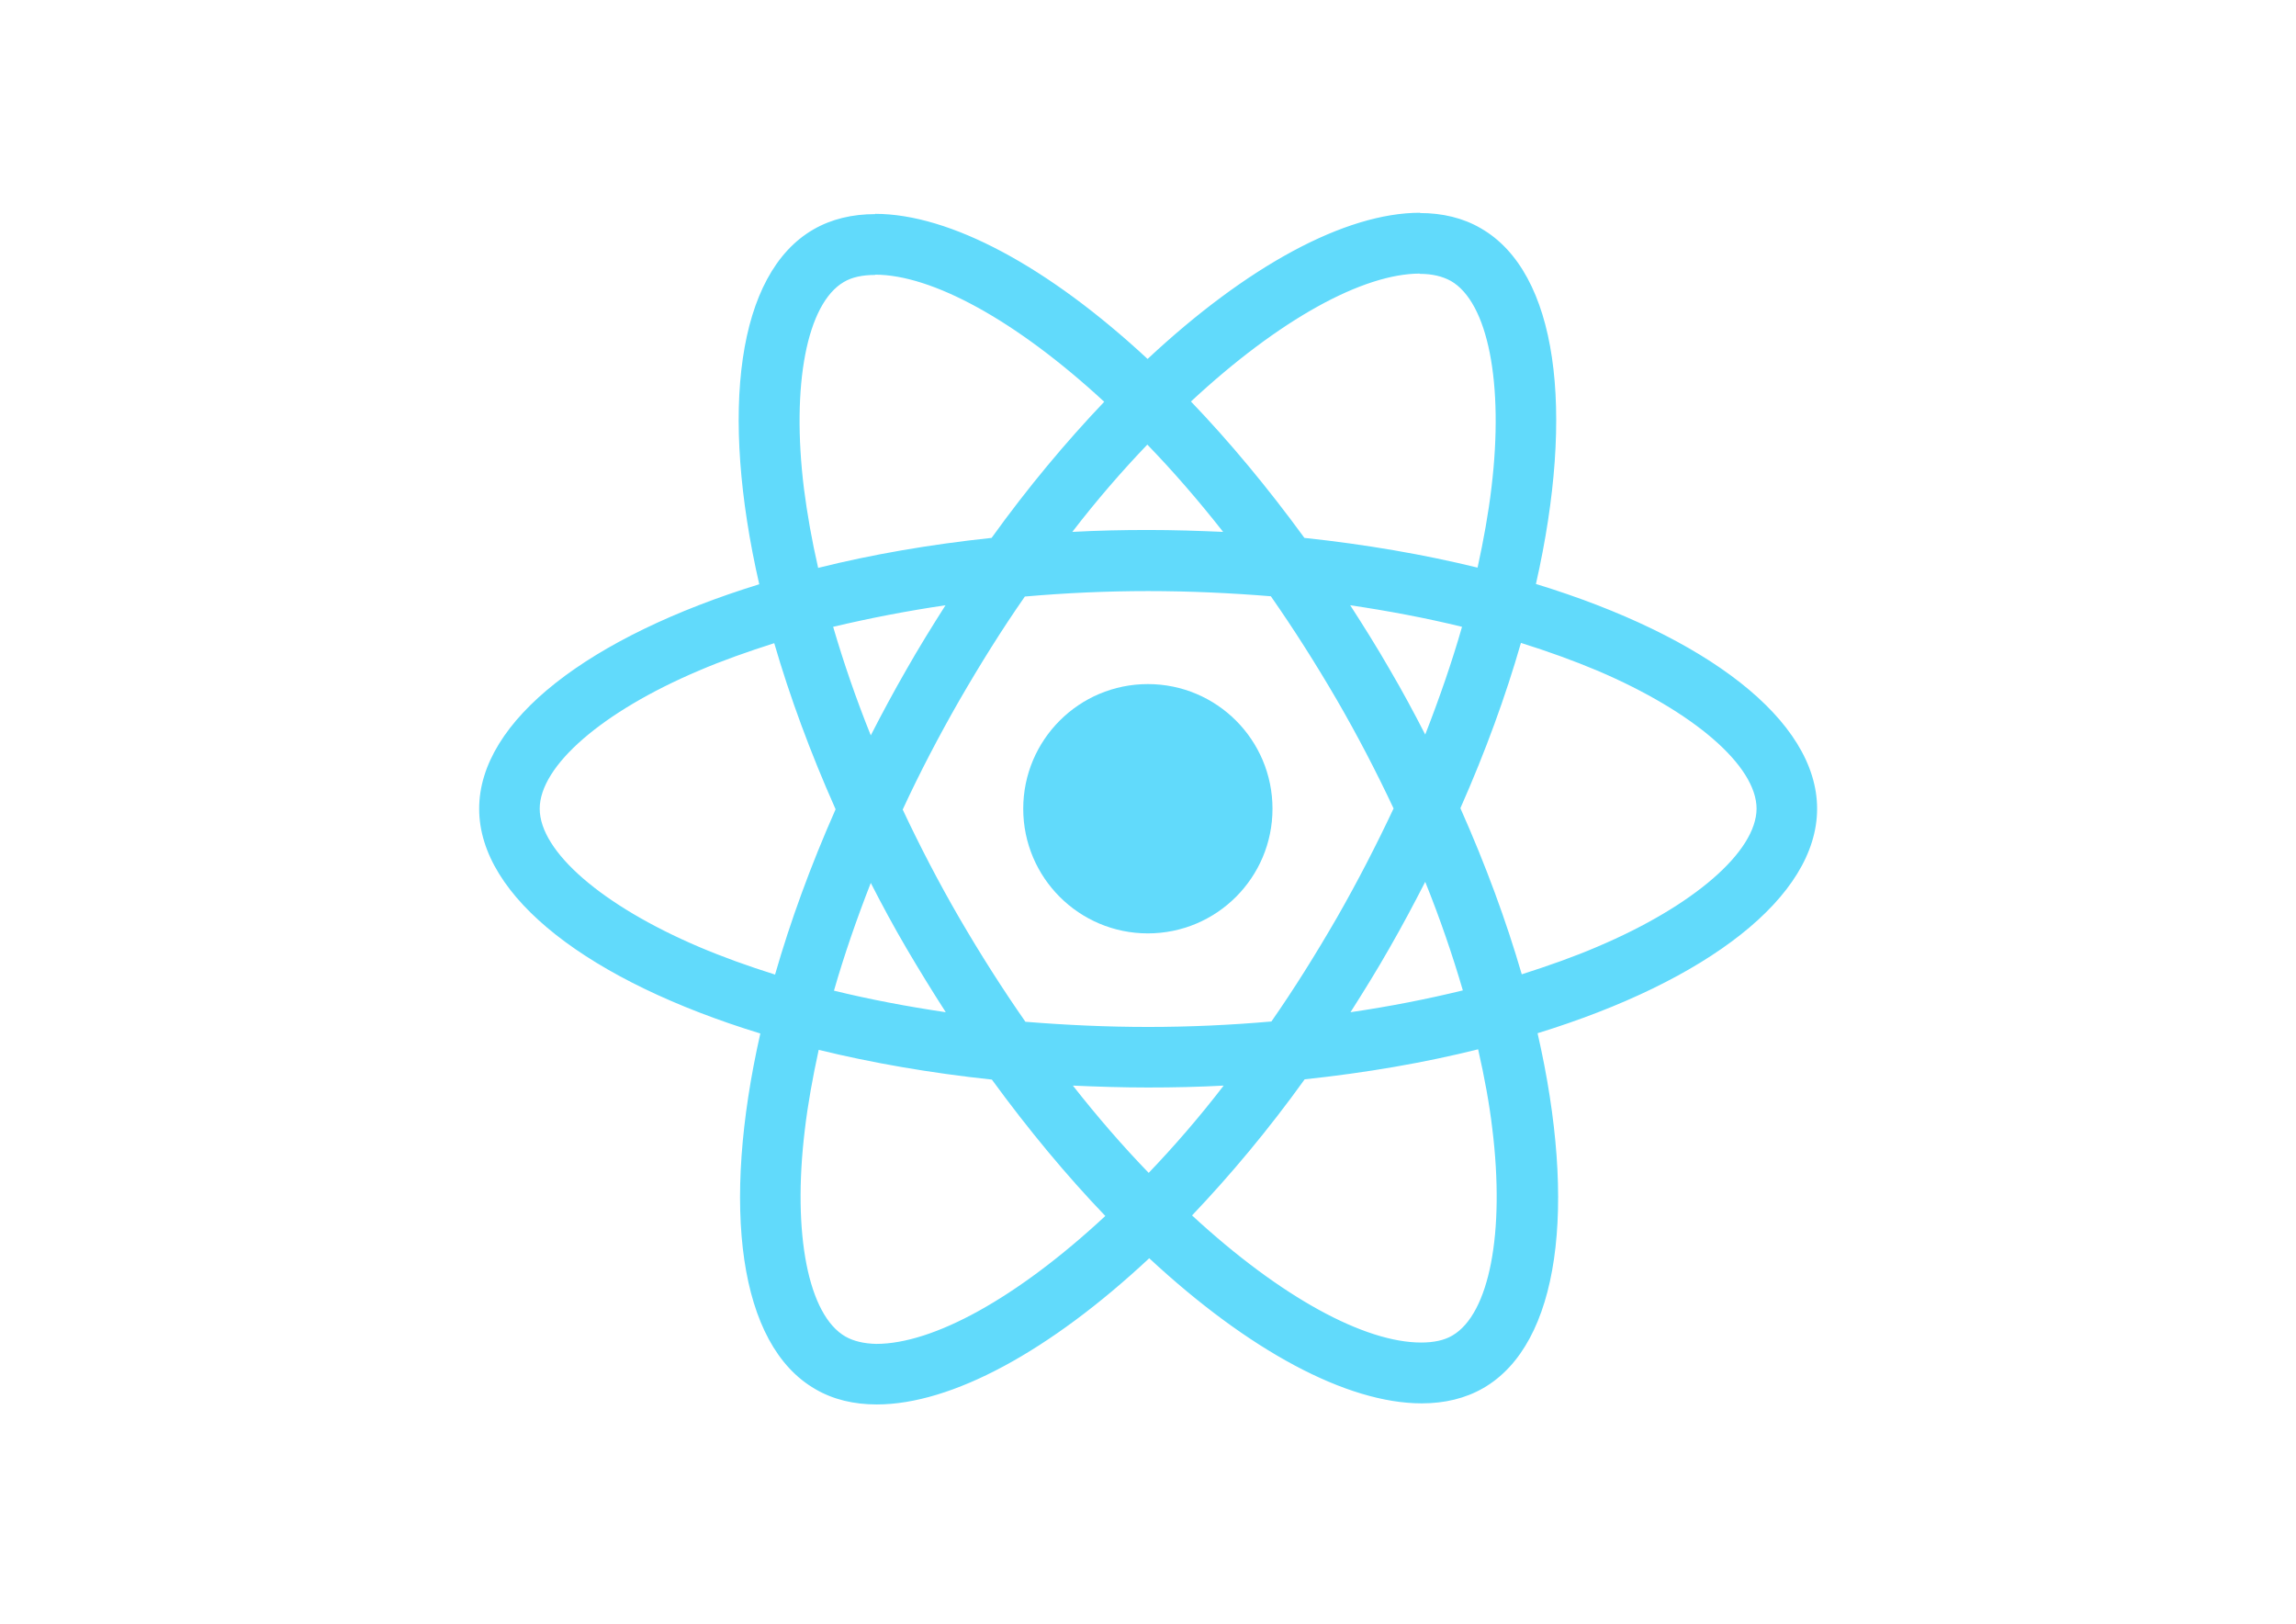
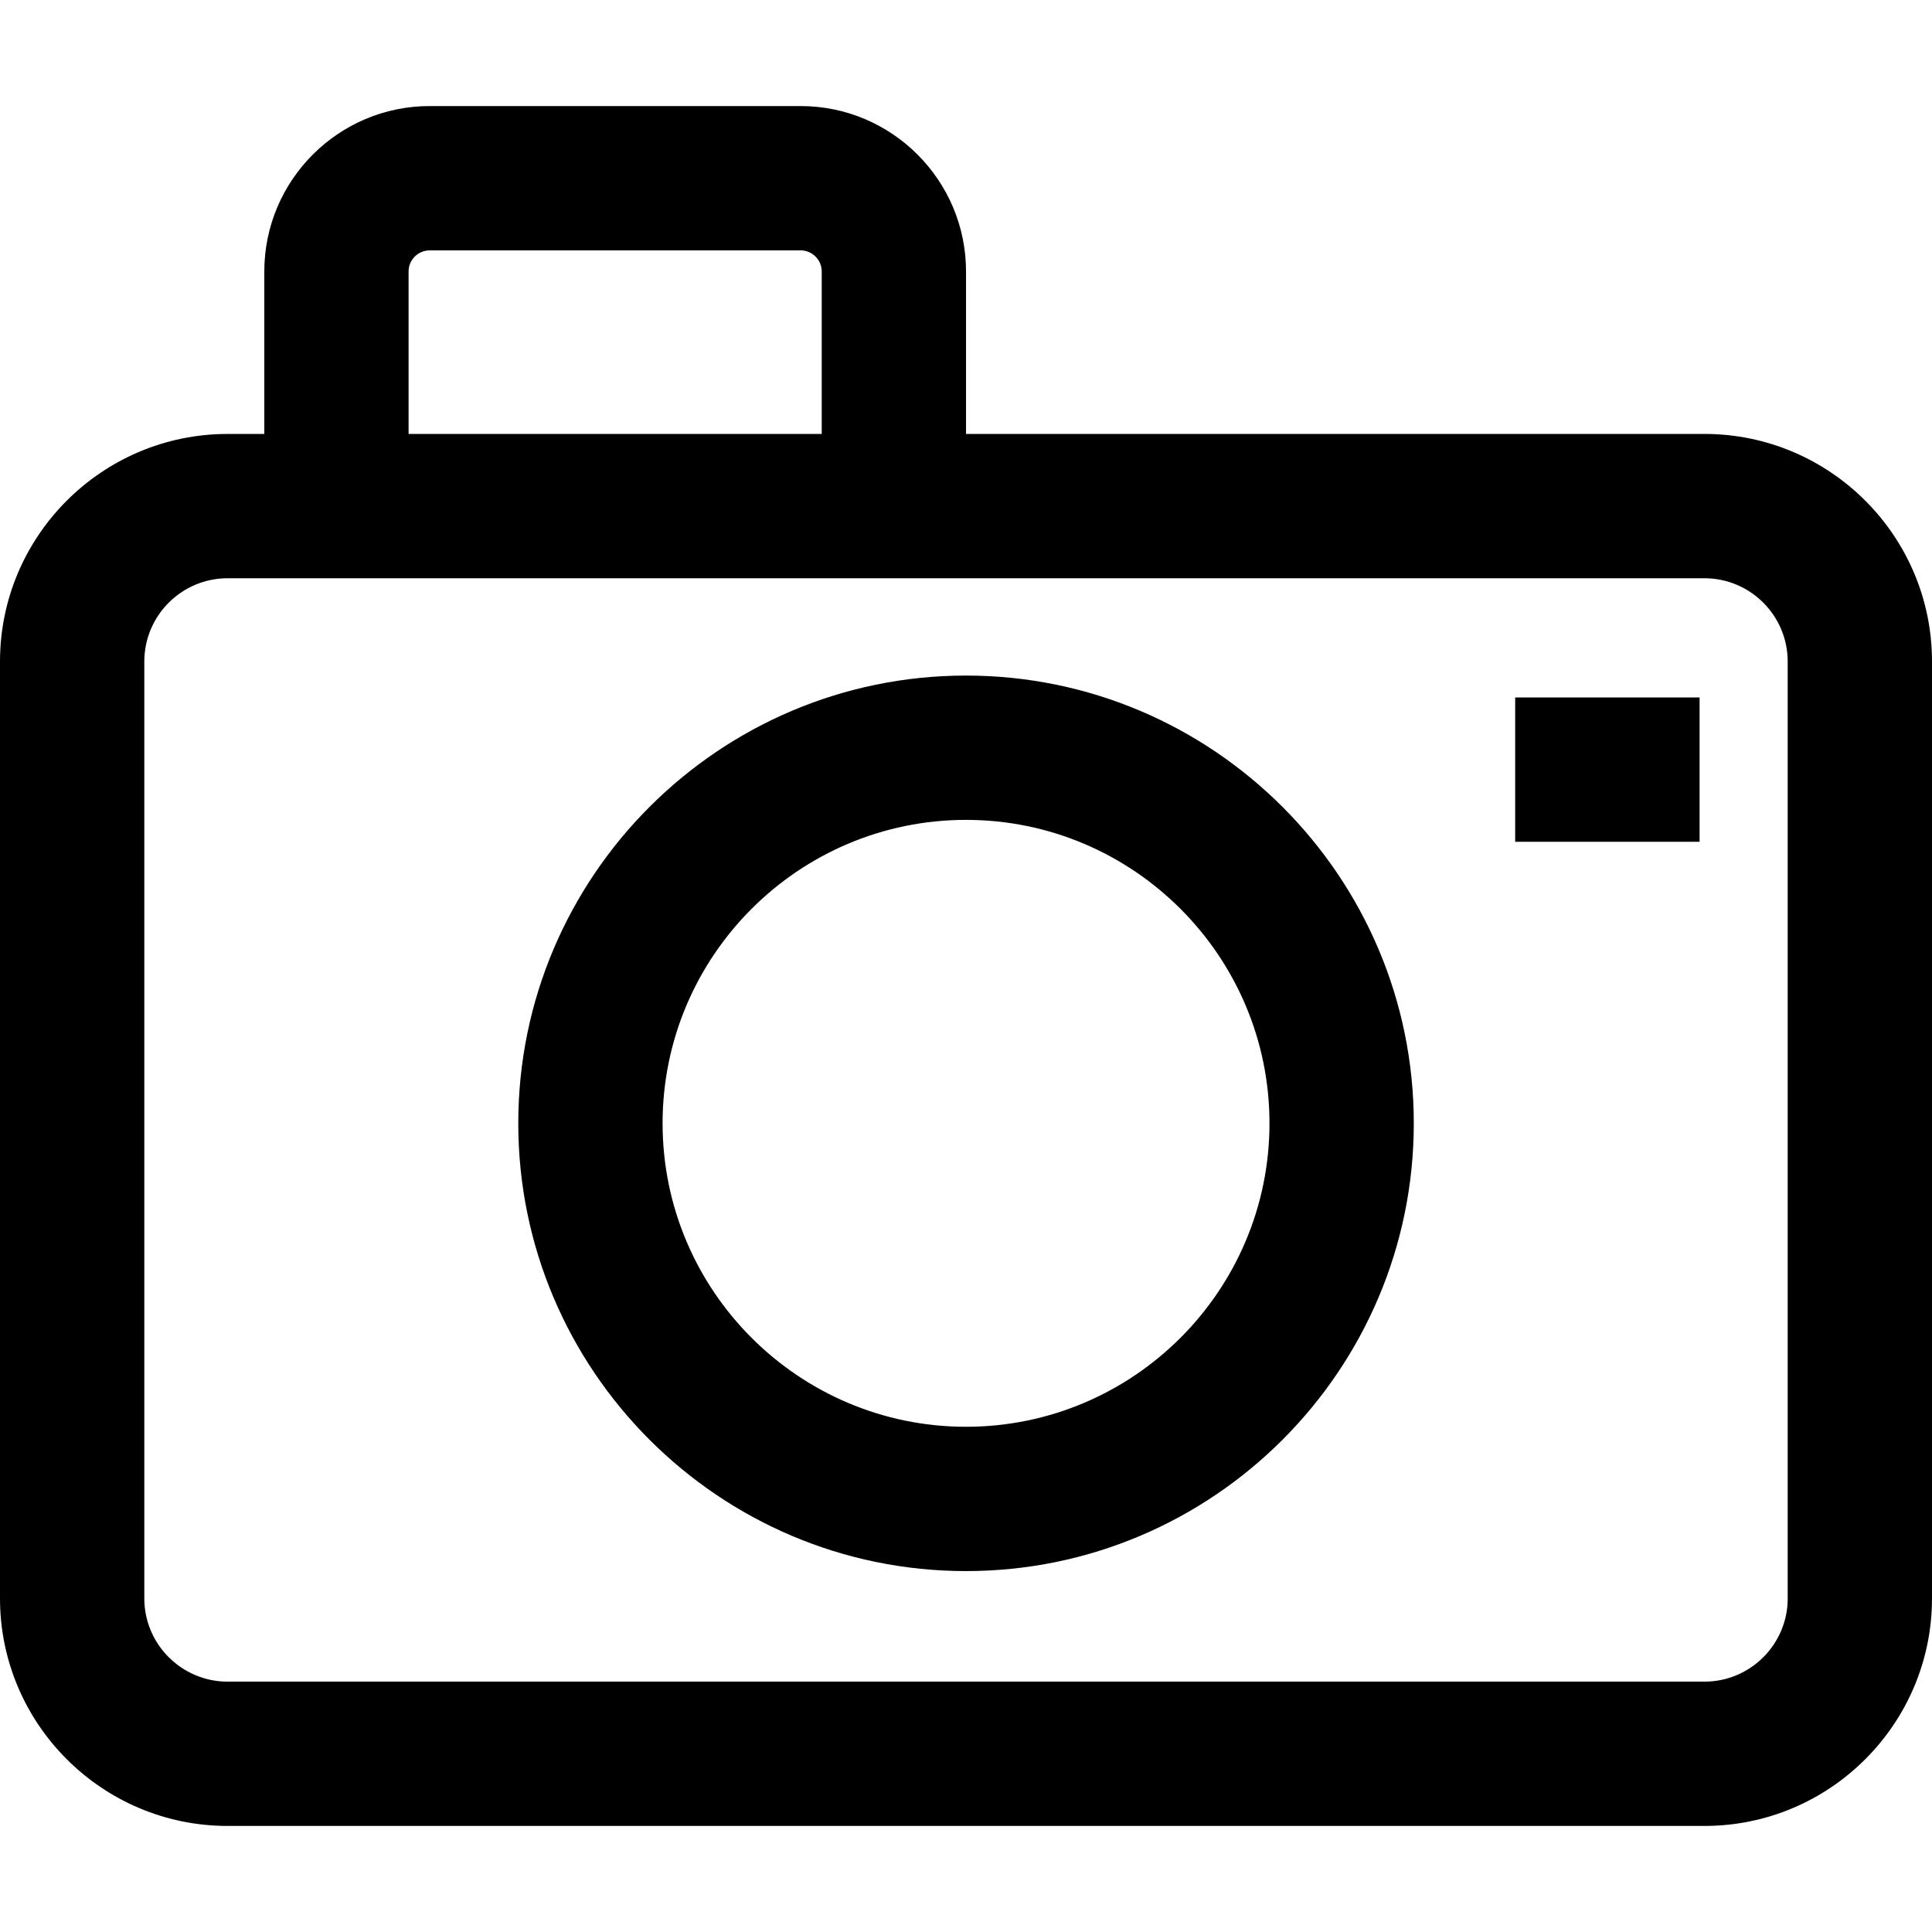
- <svg xmlns="http://www.w3.org/2000/svg" viewBox="0 0 841.9 595.3">
-   <g fill="#61DAFB">
-     <path d="M666.3 296.5c0-32.5-40.7-63.3-103.1-82.4 14.4-63.6 8-114.2-20.2-130.4-6.5-3.8-14.1-5.6-22.4-5.6v22.3c4.6 0 8.3.9 11.4 2.6 13.6 7.8 19.5 37.5 14.9 75.7-1.1 9.4-2.9 19.3-5.1 29.4-19.6-4.8-41-8.5-63.5-10.9-13.5-18.5-27.5-35.3-41.6-50 32.6-30.3 63.2-46.9 84-46.9V78c-27.5 0-63.5 19.6-99.9 53.6-36.4-33.8-72.4-53.2-99.9-53.2v22.3c20.7 0 51.4 16.5 84 46.6-14 14.7-28 31.4-41.3 49.9-22.6 2.4-44 6.1-63.6 11-2.3-10-4-19.7-5.2-29-4.7-38.2 1.1-67.9 14.6-75.8 3-1.8 6.9-2.6 11.5-2.6V78.5c-8.4 0-16 1.8-22.6 5.6-28.1 16.2-34.4 66.7-19.9 130.1-62.2 19.2-102.7 49.9-102.7 82.3 0 32.5 40.7 63.3 103.1 82.4-14.4 63.6-8 114.2 20.2 130.4 6.5 3.8 14.1 5.6 22.5 5.6 27.5 0 63.5-19.6 99.9-53.6 36.4 33.8 72.4 53.2 99.9 53.2 8.4 0 16-1.8 22.6-5.6 28.1-16.2 34.4-66.7 19.9-130.1 62-19.1 102.5-49.9 102.5-82.3zm-130.2-66.7c-3.7 12.9-8.3 26.2-13.5 39.5-4.1-8-8.4-16-13.1-24-4.6-8-9.5-15.8-14.4-23.4 14.2 2.1 27.9 4.7 41 7.9zm-45.8 106.5c-7.8 13.5-15.8 26.3-24.1 38.2-14.9 1.3-30 2-45.2 2-15.1 0-30.2-.7-45-1.9-8.3-11.9-16.4-24.6-24.2-38-7.6-13.1-14.5-26.4-20.8-39.8 6.2-13.4 13.2-26.8 20.7-39.9 7.8-13.5 15.8-26.3 24.1-38.2 14.9-1.3 30-2 45.2-2 15.1 0 30.2.7 45 1.9 8.3 11.9 16.4 24.6 24.2 38 7.6 13.1 14.5 26.4 20.8 39.8-6.3 13.4-13.2 26.8-20.7 39.9zm32.3-13c5.4 13.4 10 26.8 13.8 39.8-13.1 3.2-26.9 5.9-41.2 8 4.9-7.7 9.8-15.6 14.4-23.7 4.6-8 8.9-16.1 13-24.1zM421.2 430c-9.3-9.6-18.6-20.3-27.8-32 9 .4 18.2.7 27.5.7 9.4 0 18.7-.2 27.8-.7-9 11.7-18.3 22.4-27.5 32zm-74.4-58.9c-14.2-2.1-27.9-4.7-41-7.9 3.7-12.9 8.3-26.2 13.5-39.5 4.1 8 8.4 16 13.1 24 4.7 8 9.5 15.8 14.4 23.4zM420.7 163c9.3 9.6 18.6 20.3 27.8 32-9-.4-18.2-.7-27.5-.7-9.4 0-18.7.2-27.8.7 9-11.7 18.3-22.4 27.5-32zm-74 58.9c-4.9 7.7-9.8 15.6-14.4 23.7-4.6 8-8.9 16-13 24-5.4-13.4-10-26.8-13.8-39.8 13.1-3.1 26.9-5.8 41.2-7.9zm-90.5 125.2c-35.4-15.1-58.3-34.9-58.3-50.6 0-15.7 22.9-35.6 58.3-50.6 8.6-3.7 18-7 27.7-10.1 5.7 19.6 13.2 40 22.5 60.9-9.2 20.8-16.6 41.1-22.2 60.6-9.9-3.1-19.3-6.5-28-10.2zM310 490c-13.6-7.8-19.5-37.5-14.9-75.7 1.1-9.4 2.9-19.3 5.1-29.4 19.6 4.8 41 8.5 63.5 10.9 13.5 18.5 27.5 35.3 41.6 50-32.6 30.3-63.2 46.9-84 46.9-4.5-.1-8.3-1-11.3-2.7zm237.2-76.2c4.7 38.2-1.1 67.9-14.6 75.8-3 1.8-6.9 2.6-11.5 2.6-20.7 0-51.4-16.5-84-46.6 14-14.7 28-31.4 41.3-49.9 22.6-2.4 44-6.1 63.6-11 2.3 10.1 4.1 19.8 5.2 29.1zm38.5-66.7c-8.6 3.7-18 7-27.7 10.1-5.7-19.6-13.2-40-22.5-60.9 9.2-20.8 16.6-41.1 22.2-60.6 9.9 3.1 19.3 6.5 28.1 10.2 35.4 15.1 58.3 34.9 58.3 50.6-.1 15.7-23 35.6-58.4 50.6zM320.8 78.4z" />
-     <circle cx="420.9" cy="296.5" r="45.7" />
-     <path d="M520.5 78.1z" />
+ <svg xmlns="http://www.w3.org/2000/svg" version="1.1" id="Layer_1" x="0px" y="0px" viewBox="0 0 198.931 198.931" style="enable-background:new 0 0 198.931 198.931;" xml:space="preserve">
+   <g>
+     <g>
+       <g>
+         <path d="M99.469,69.561c-25.423,0-46.104,20.683-46.104,46.104s20.683,46.104,46.104,46.104     c25.421,0,46.104-20.683,46.104-46.104S124.89,69.561,99.469,69.561z M99.469,146.91c-17.229,0-31.245-14.017-31.245-31.245     c0-17.228,14.017-31.245,31.245-31.245c17.228,0,31.245,14.017,31.245,31.245C130.714,132.892,116.698,146.91,99.469,146.91z" />
+         <path d="M175.499,44.681h-72.315h-3.715V27.956c0-9.393-7.64-17.036-17.033-17.036H44.247c-9.393,0-17.033,7.642-17.033,17.036     v16.726h-3.777C10.515,44.681,0,55.194,0,68.116v96.465c0,12.92,10.515,23.43,23.437,23.43h152.059     c12.925,0,23.435-10.51,23.435-23.43V68.116C198.934,55.194,188.421,44.681,175.499,44.681z M42.07,27.956     c0-1.201,0.976-2.176,2.177-2.176h38.189c1.199,0,2.174,0.976,2.174,2.177v16.726H42.07V27.956z M175.499,173.152H23.437     c-4.73,0-8.578-3.846-8.578-8.571V68.116c0-4.73,3.848-8.576,8.578-8.576h5.451H42.07h42.538h18.573h72.315     c4.73,0,8.576,3.846,8.576,8.576v96.465h0.003C184.075,169.306,180.229,173.152,175.499,173.152z" />
+         <rect x="156.012" y="71.816" width="18.989" height="14.859" />
+       </g>
+     </g>
  </g>
+   <g>
+ </g>
+   <g>
+ </g>
+   <g>
+ </g>
+   <g>
+ </g>
+   <g>
+ </g>
+   <g>
+ </g>
+   <g>
+ </g>
+   <g>
+ </g>
+   <g>
+ </g>
+   <g>
+ </g>
+   <g>
+ </g>
+   <g>
+ </g>
+   <g>
+ </g>
+   <g>
+ </g>
+   <g>
+ </g>
</svg>
